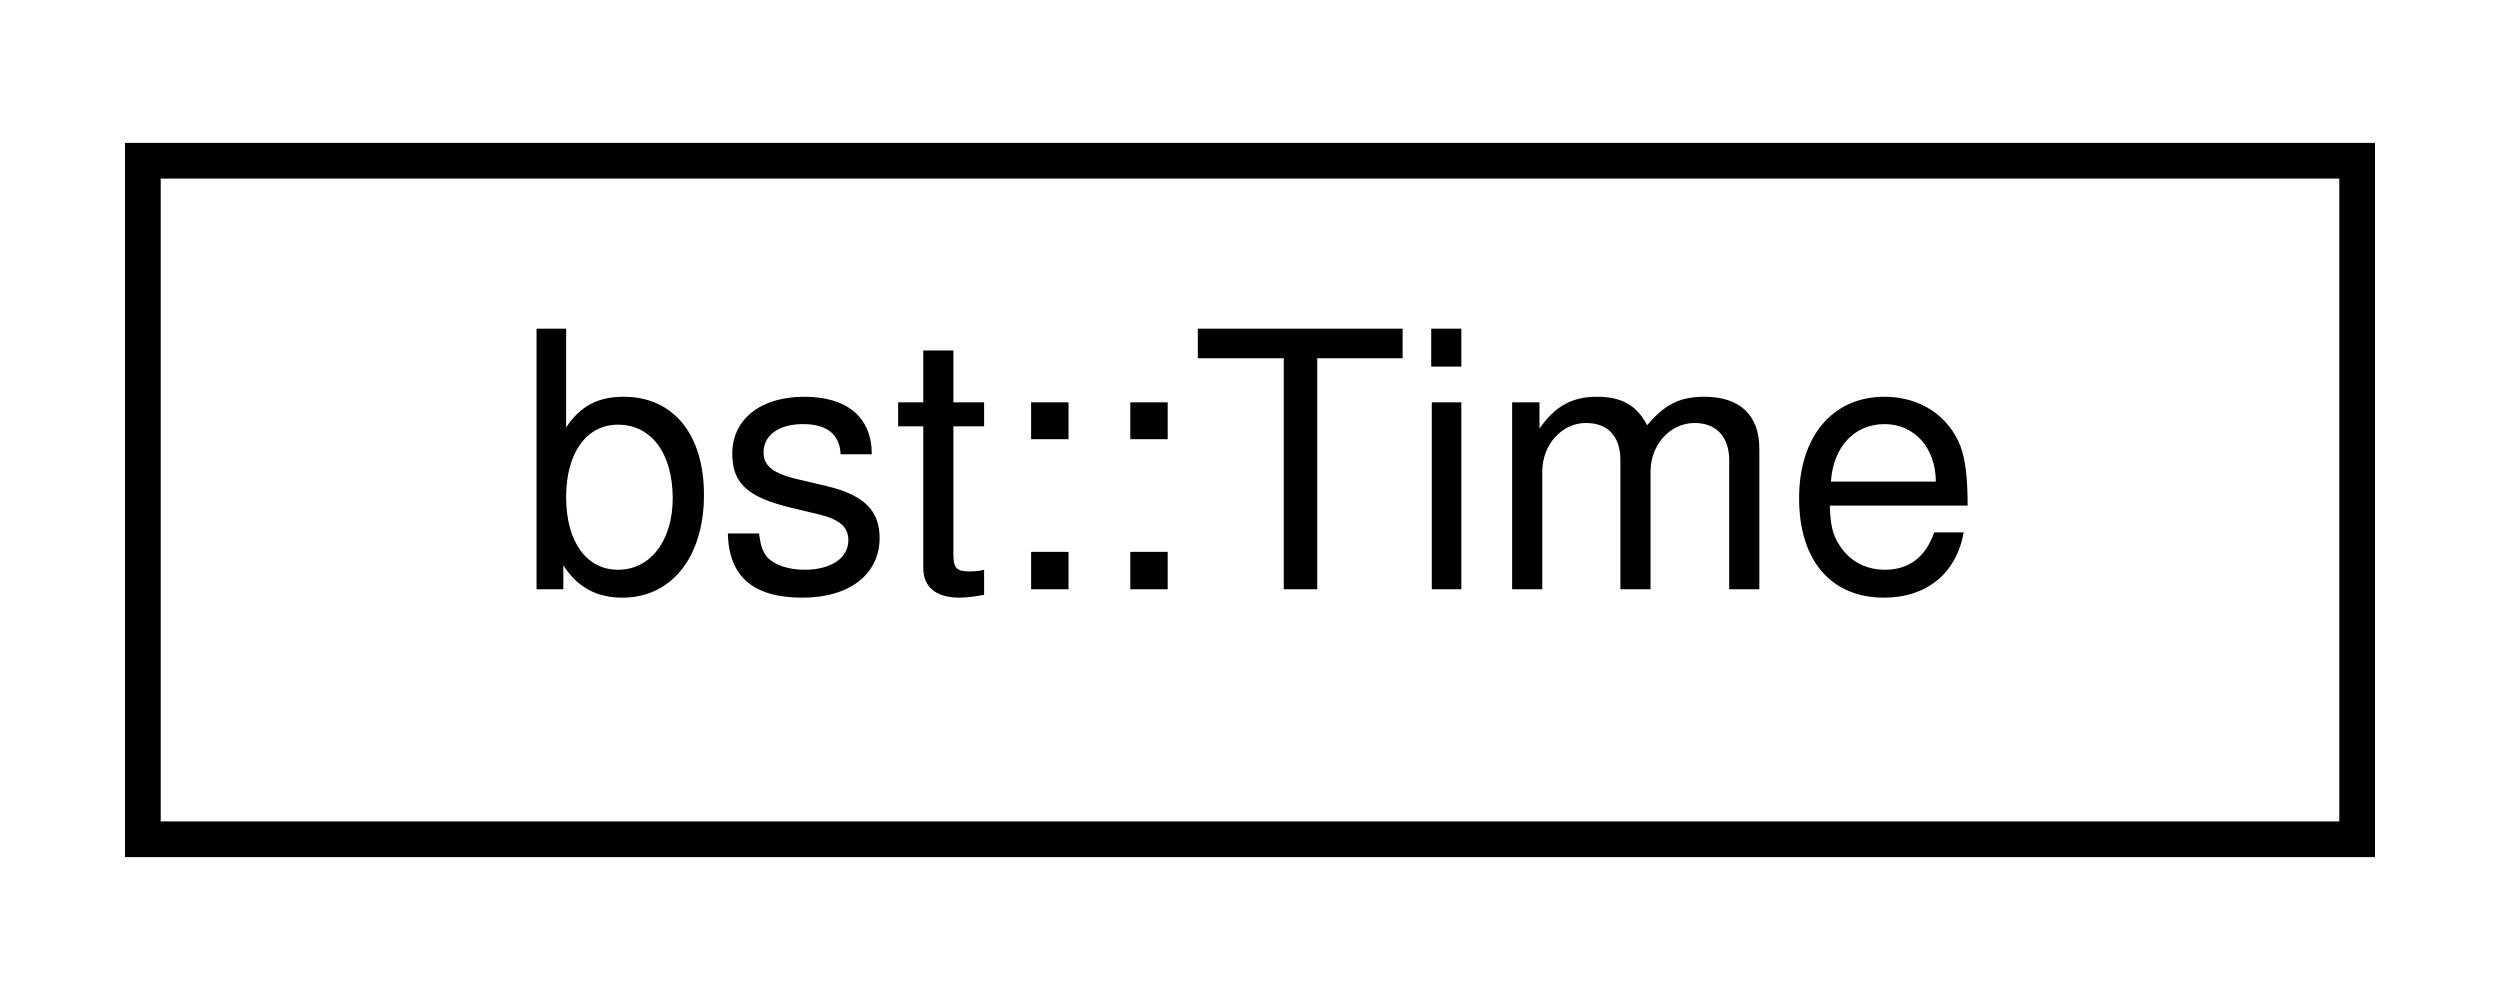
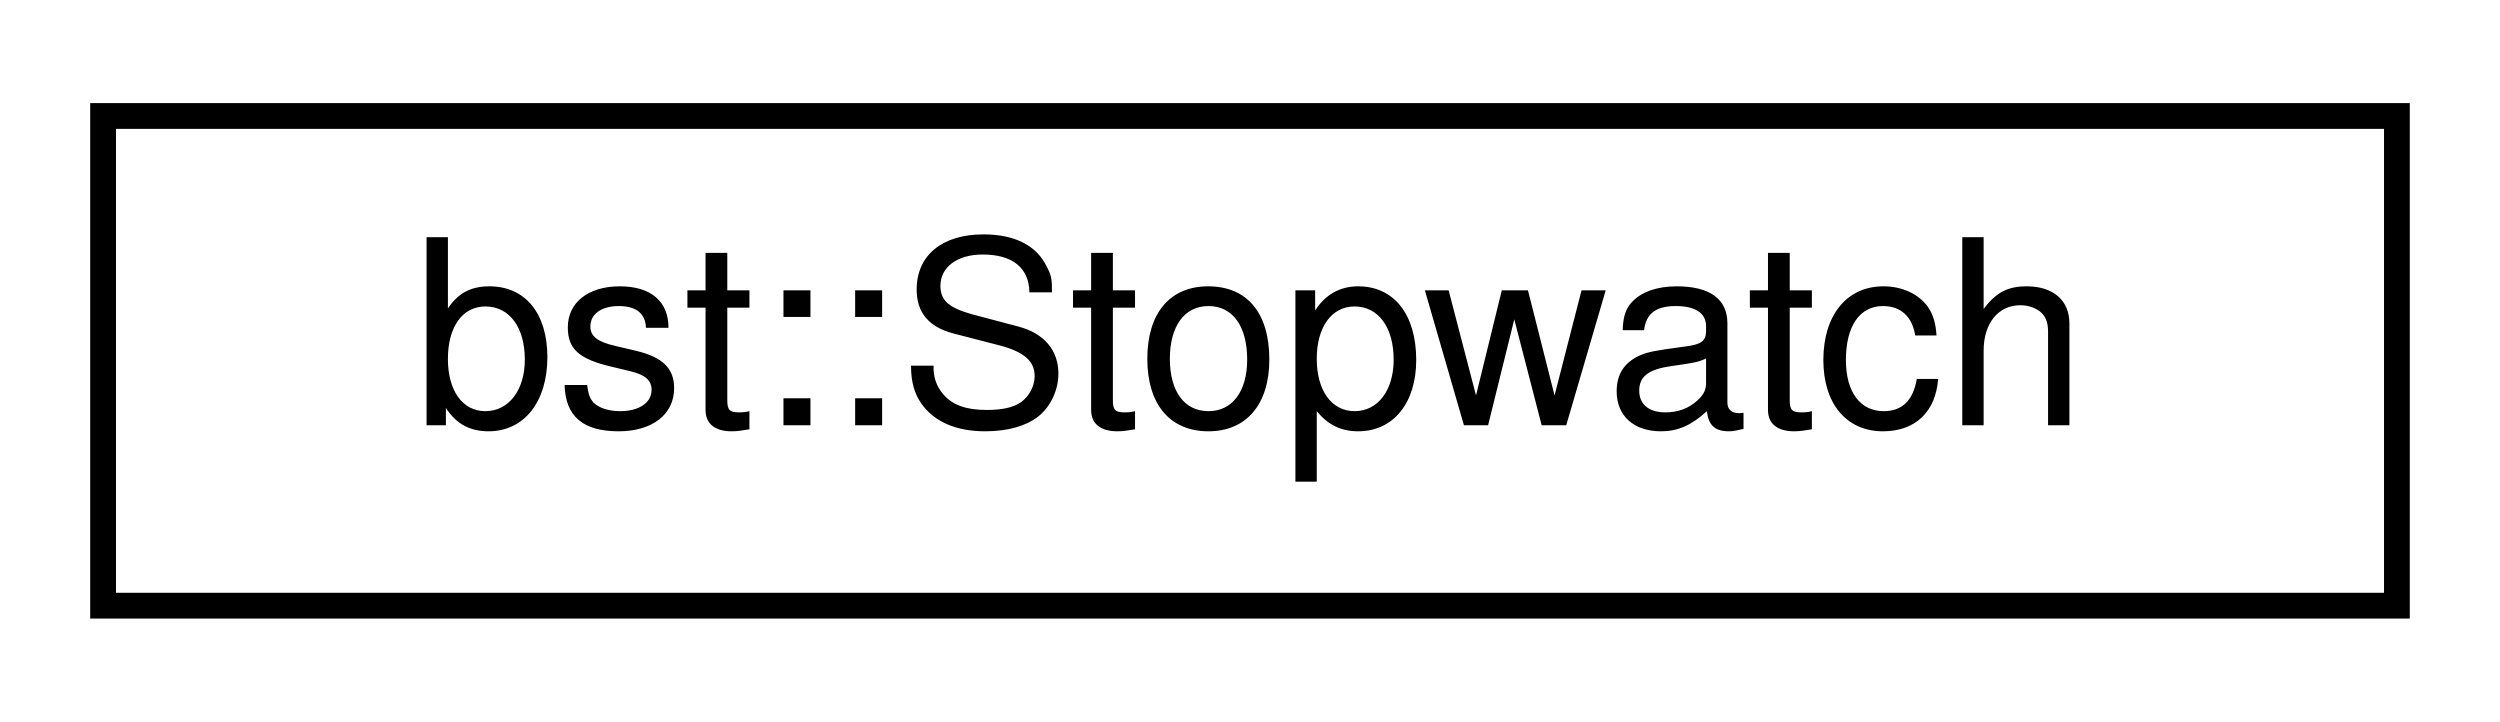
- <svg xmlns="http://www.w3.org/2000/svg" xmlns:xlink="http://www.w3.org/1999/xlink" width="70pt" height="28pt" viewBox="0.00 0.00 70.00 28.00">
+ <svg xmlns="http://www.w3.org/2000/svg" xmlns:xlink="http://www.w3.org/1999/xlink" width="97pt" height="28pt" viewBox="0.00 0.00 97.00 28.00">
  <g id="graph0" class="graph" transform="scale(1 1) rotate(0) translate(4 24)">
    <g id="node1" class="node">
      <g id="a_node1">
-         <a xlink:href="classbst_1_1Time.html" target="_top" xlink:title="The generic time class for BoosterSeat. Uses UTC time.">
-           <polygon fill="none" stroke="black" points="0,-0.5 0,-19.5 62,-19.5 62,-0.5 0,-0.5" />
-           <text text-anchor="middle" x="31" y="-7.5" font-family="Helvetica,sans-Serif" font-size="10.00">bst::Time</text>
+         <a xlink:href="classbst_1_1Stopwatch.html" target="_top" xlink:title=" ">
+           <polygon fill="none" stroke="black" points="0,-0.5 0,-19.5 89,-19.5 89,-0.5 0,-0.5" />
+           <text text-anchor="middle" x="44.5" y="-7.5" font-family="Helvetica,sans-Serif" font-size="10.00">bst::Stopwatch</text>
        </a>
      </g>
    </g>
  </g>
</svg>
